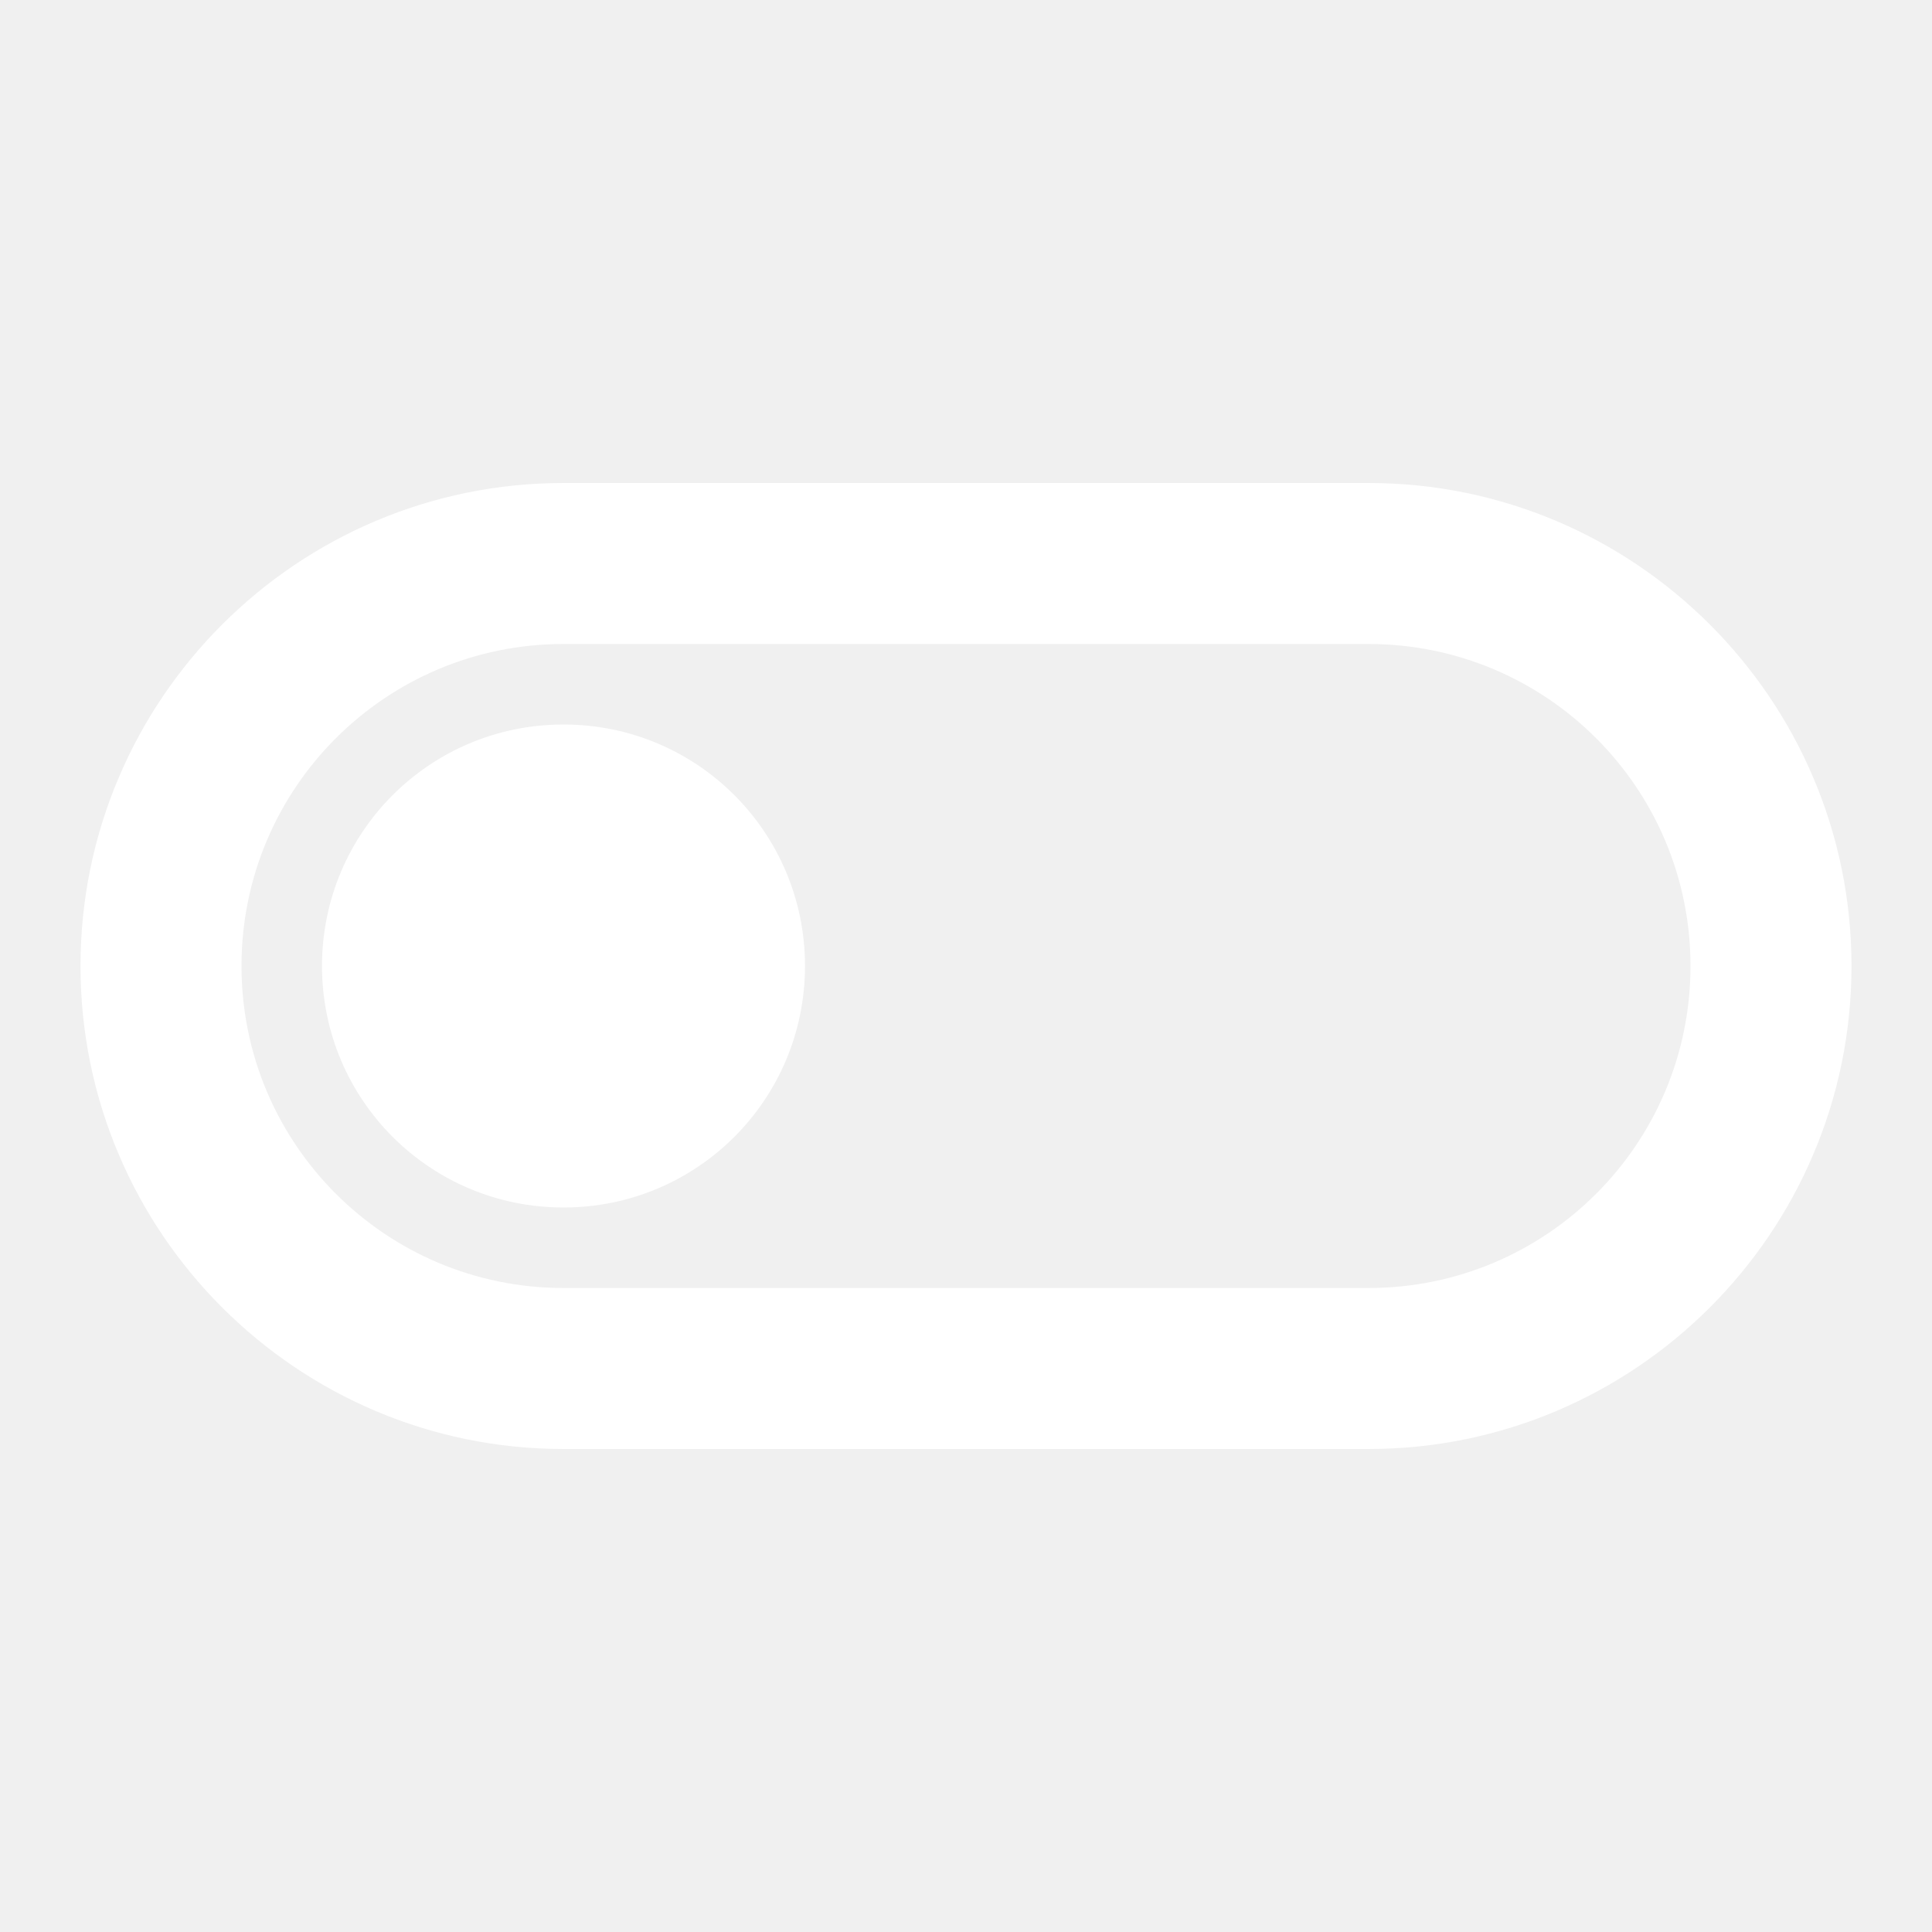
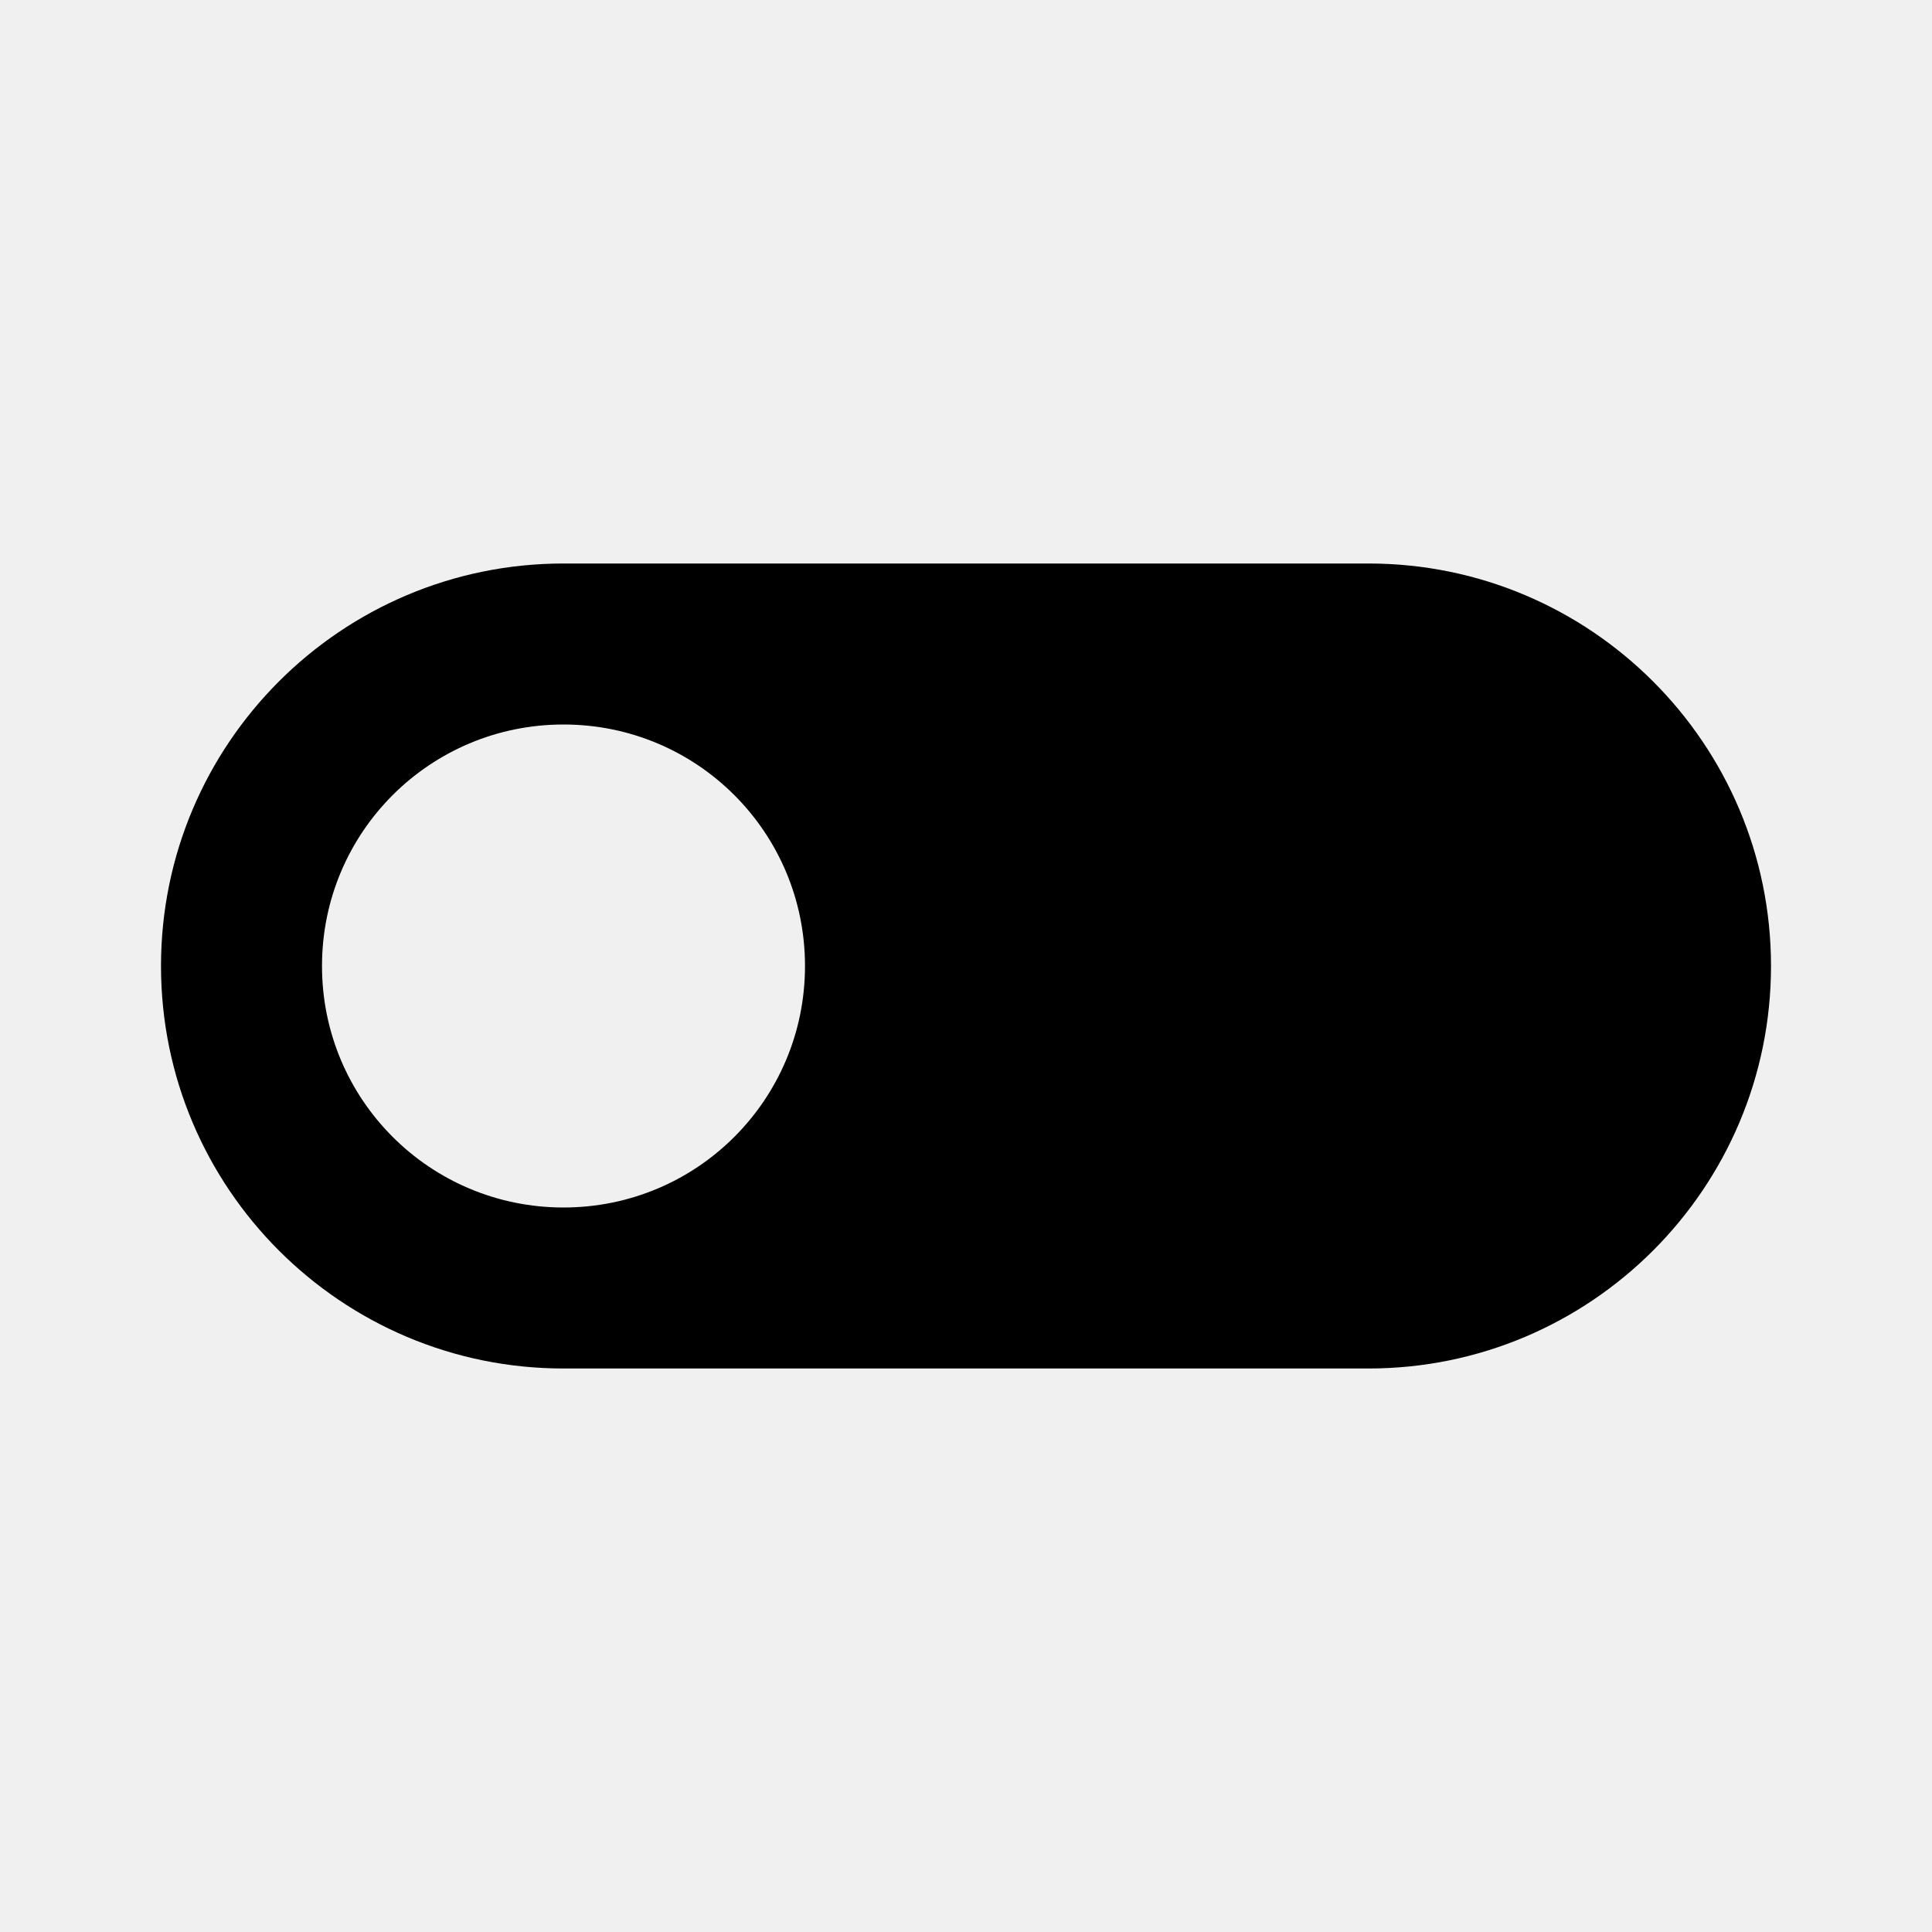
- <svg xmlns="http://www.w3.org/2000/svg" height="24px" viewBox="0 0 24 24" width="24px" fill="#FFFFFF">
+ <svg xmlns="http://www.w3.org/2000/svg" height="24px" viewBox="0 0 24 24" width="24px" fill="#000000">
  <path d="M0 0h24v24H0V0z" fill="none" />
-   <path d="M17 6H7c-3.31 0-6 2.69-6 6s2.69 6 6 6h10c3.31 0 6-2.69 6-6s-2.69-6-6-6zm0 10H7c-2.21 0-4-1.79-4-4s1.79-4 4-4h10c2.21 0 4 1.79 4 4s-1.79 4-4 4zM7 9c-1.66 0-3 1.34-3 3s1.34 3 3 3 3-1.34 3-3-1.34-3-3-3z" />
+   <path d="M17 7H7c-2.76 0-5 2.24-5 5s2.24 5 5 5h10c2.76 0 5-2.24 5-5s-2.24-5-5-5zM7 15c-1.66 0-3-1.34-3-3s1.34-3 3-3 3 1.34 3 3-1.34 3-3 3z" />
</svg>
